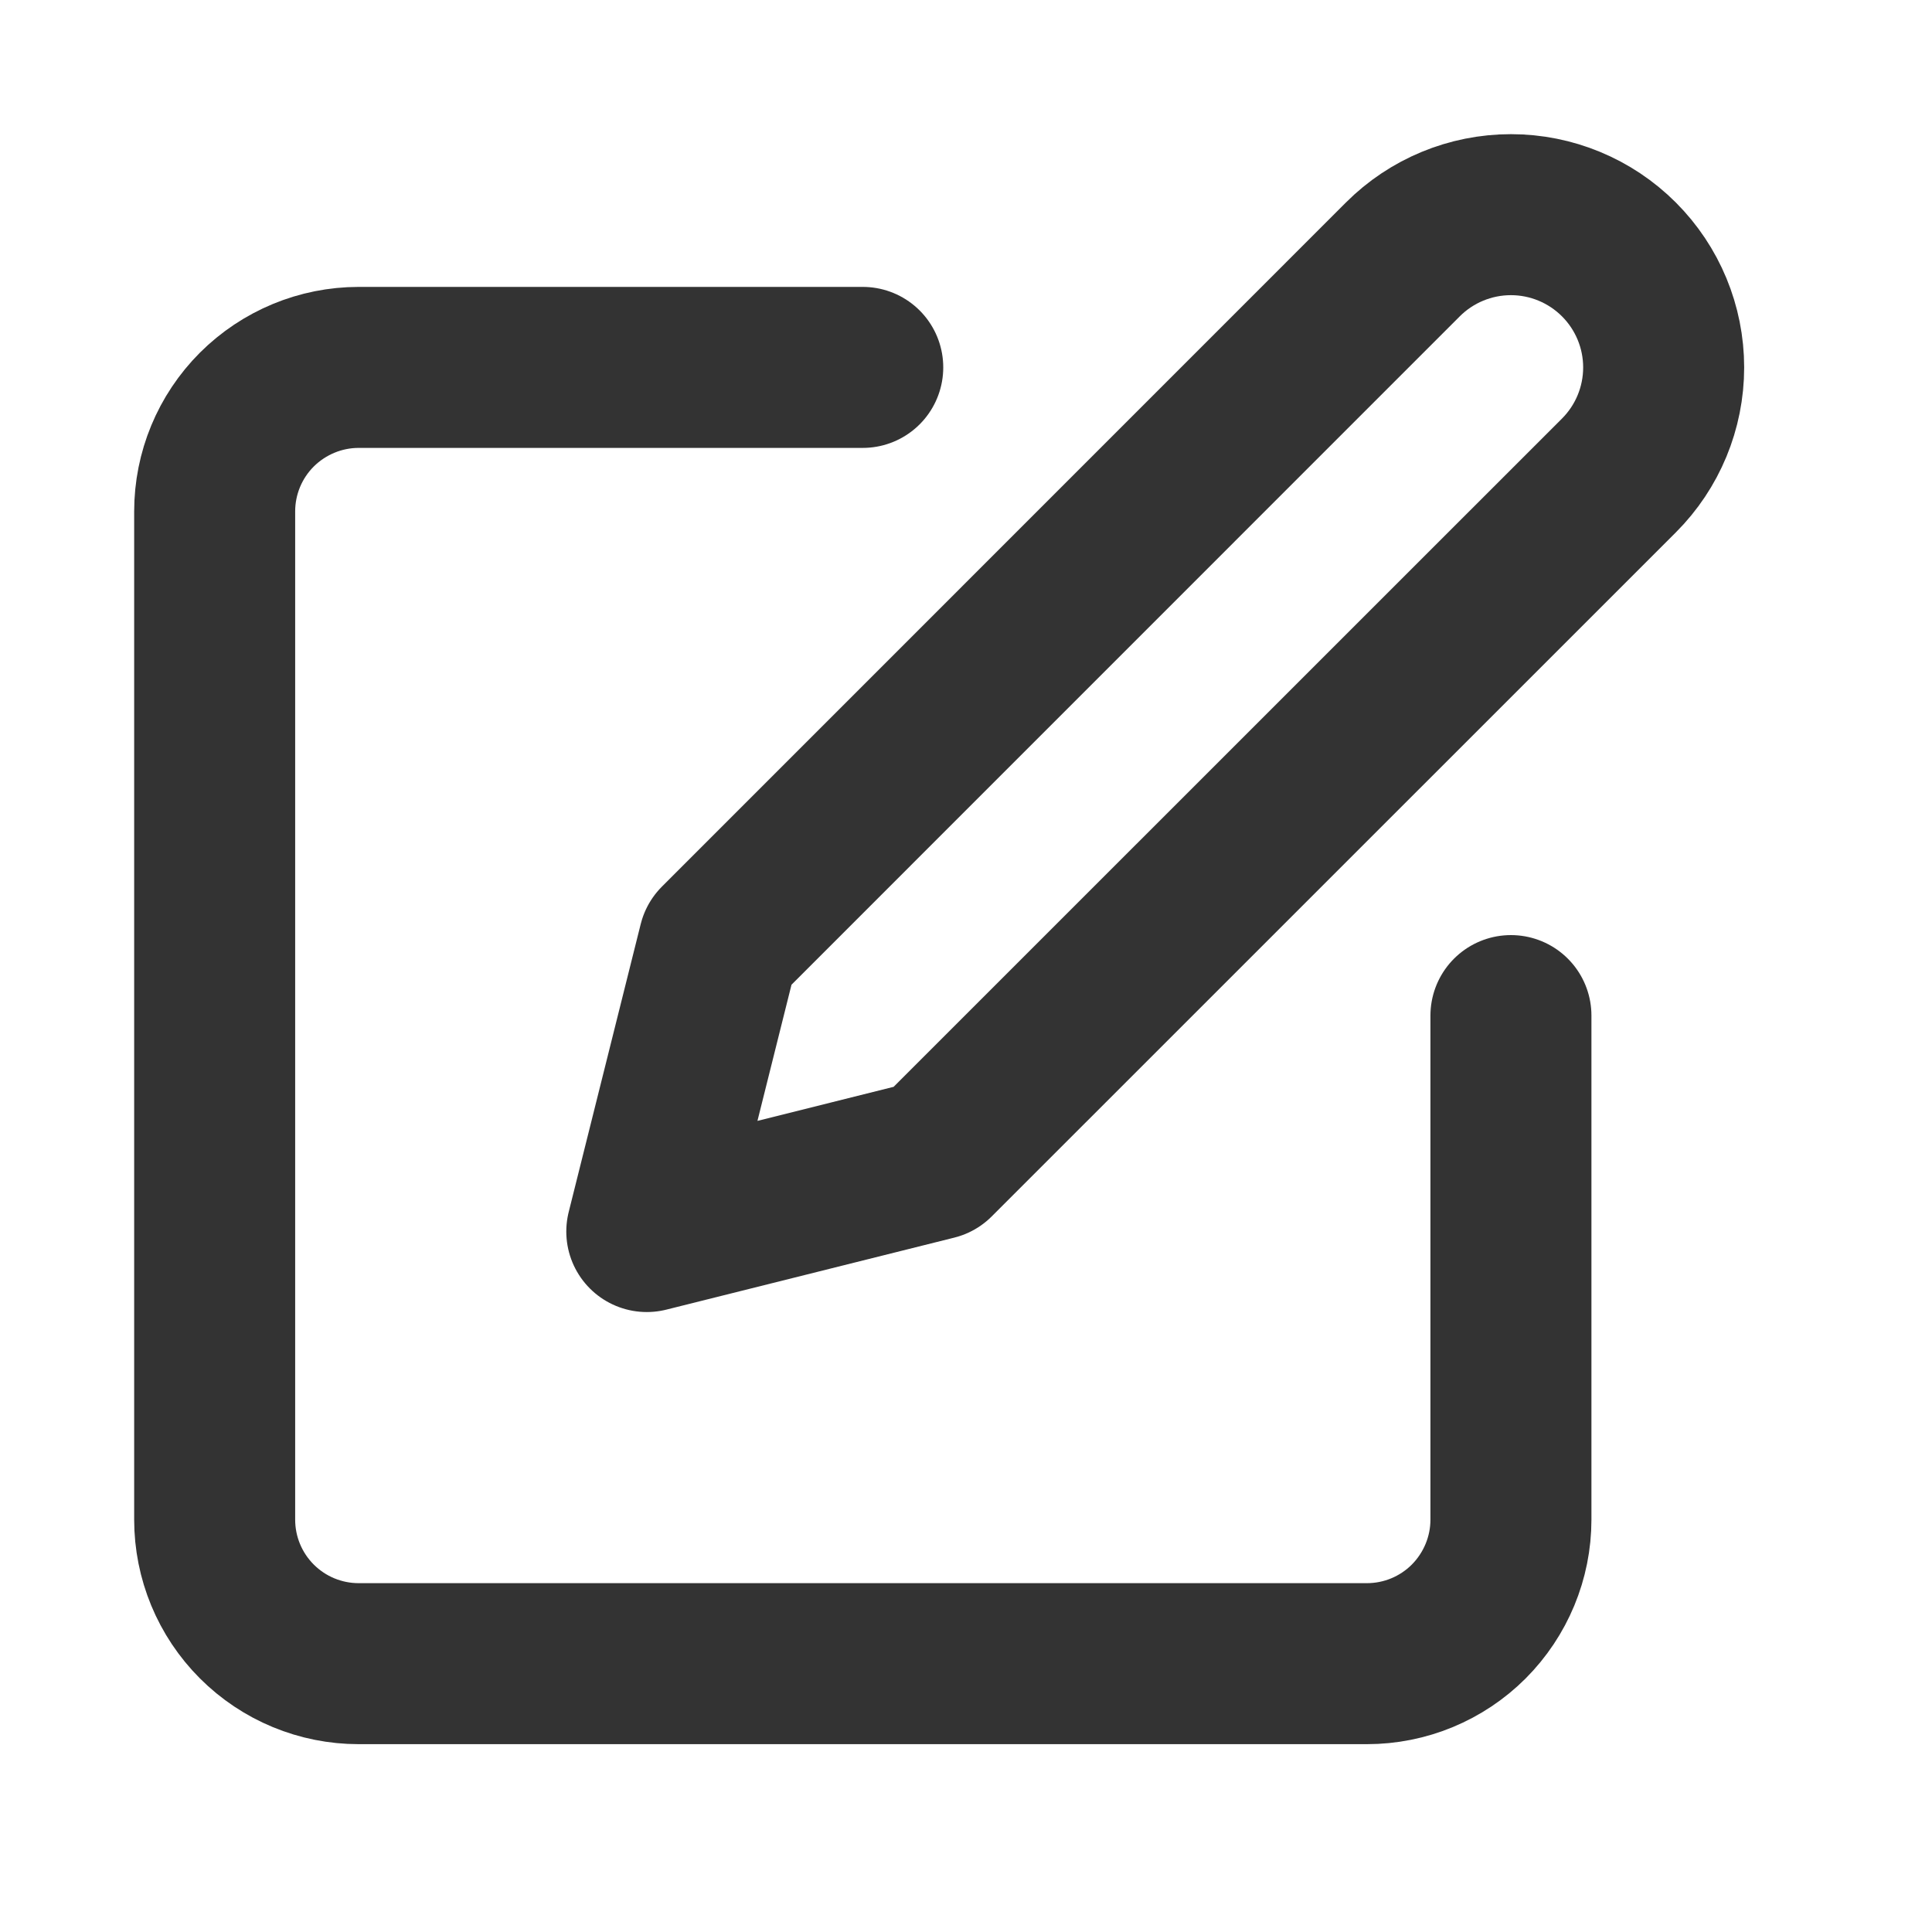
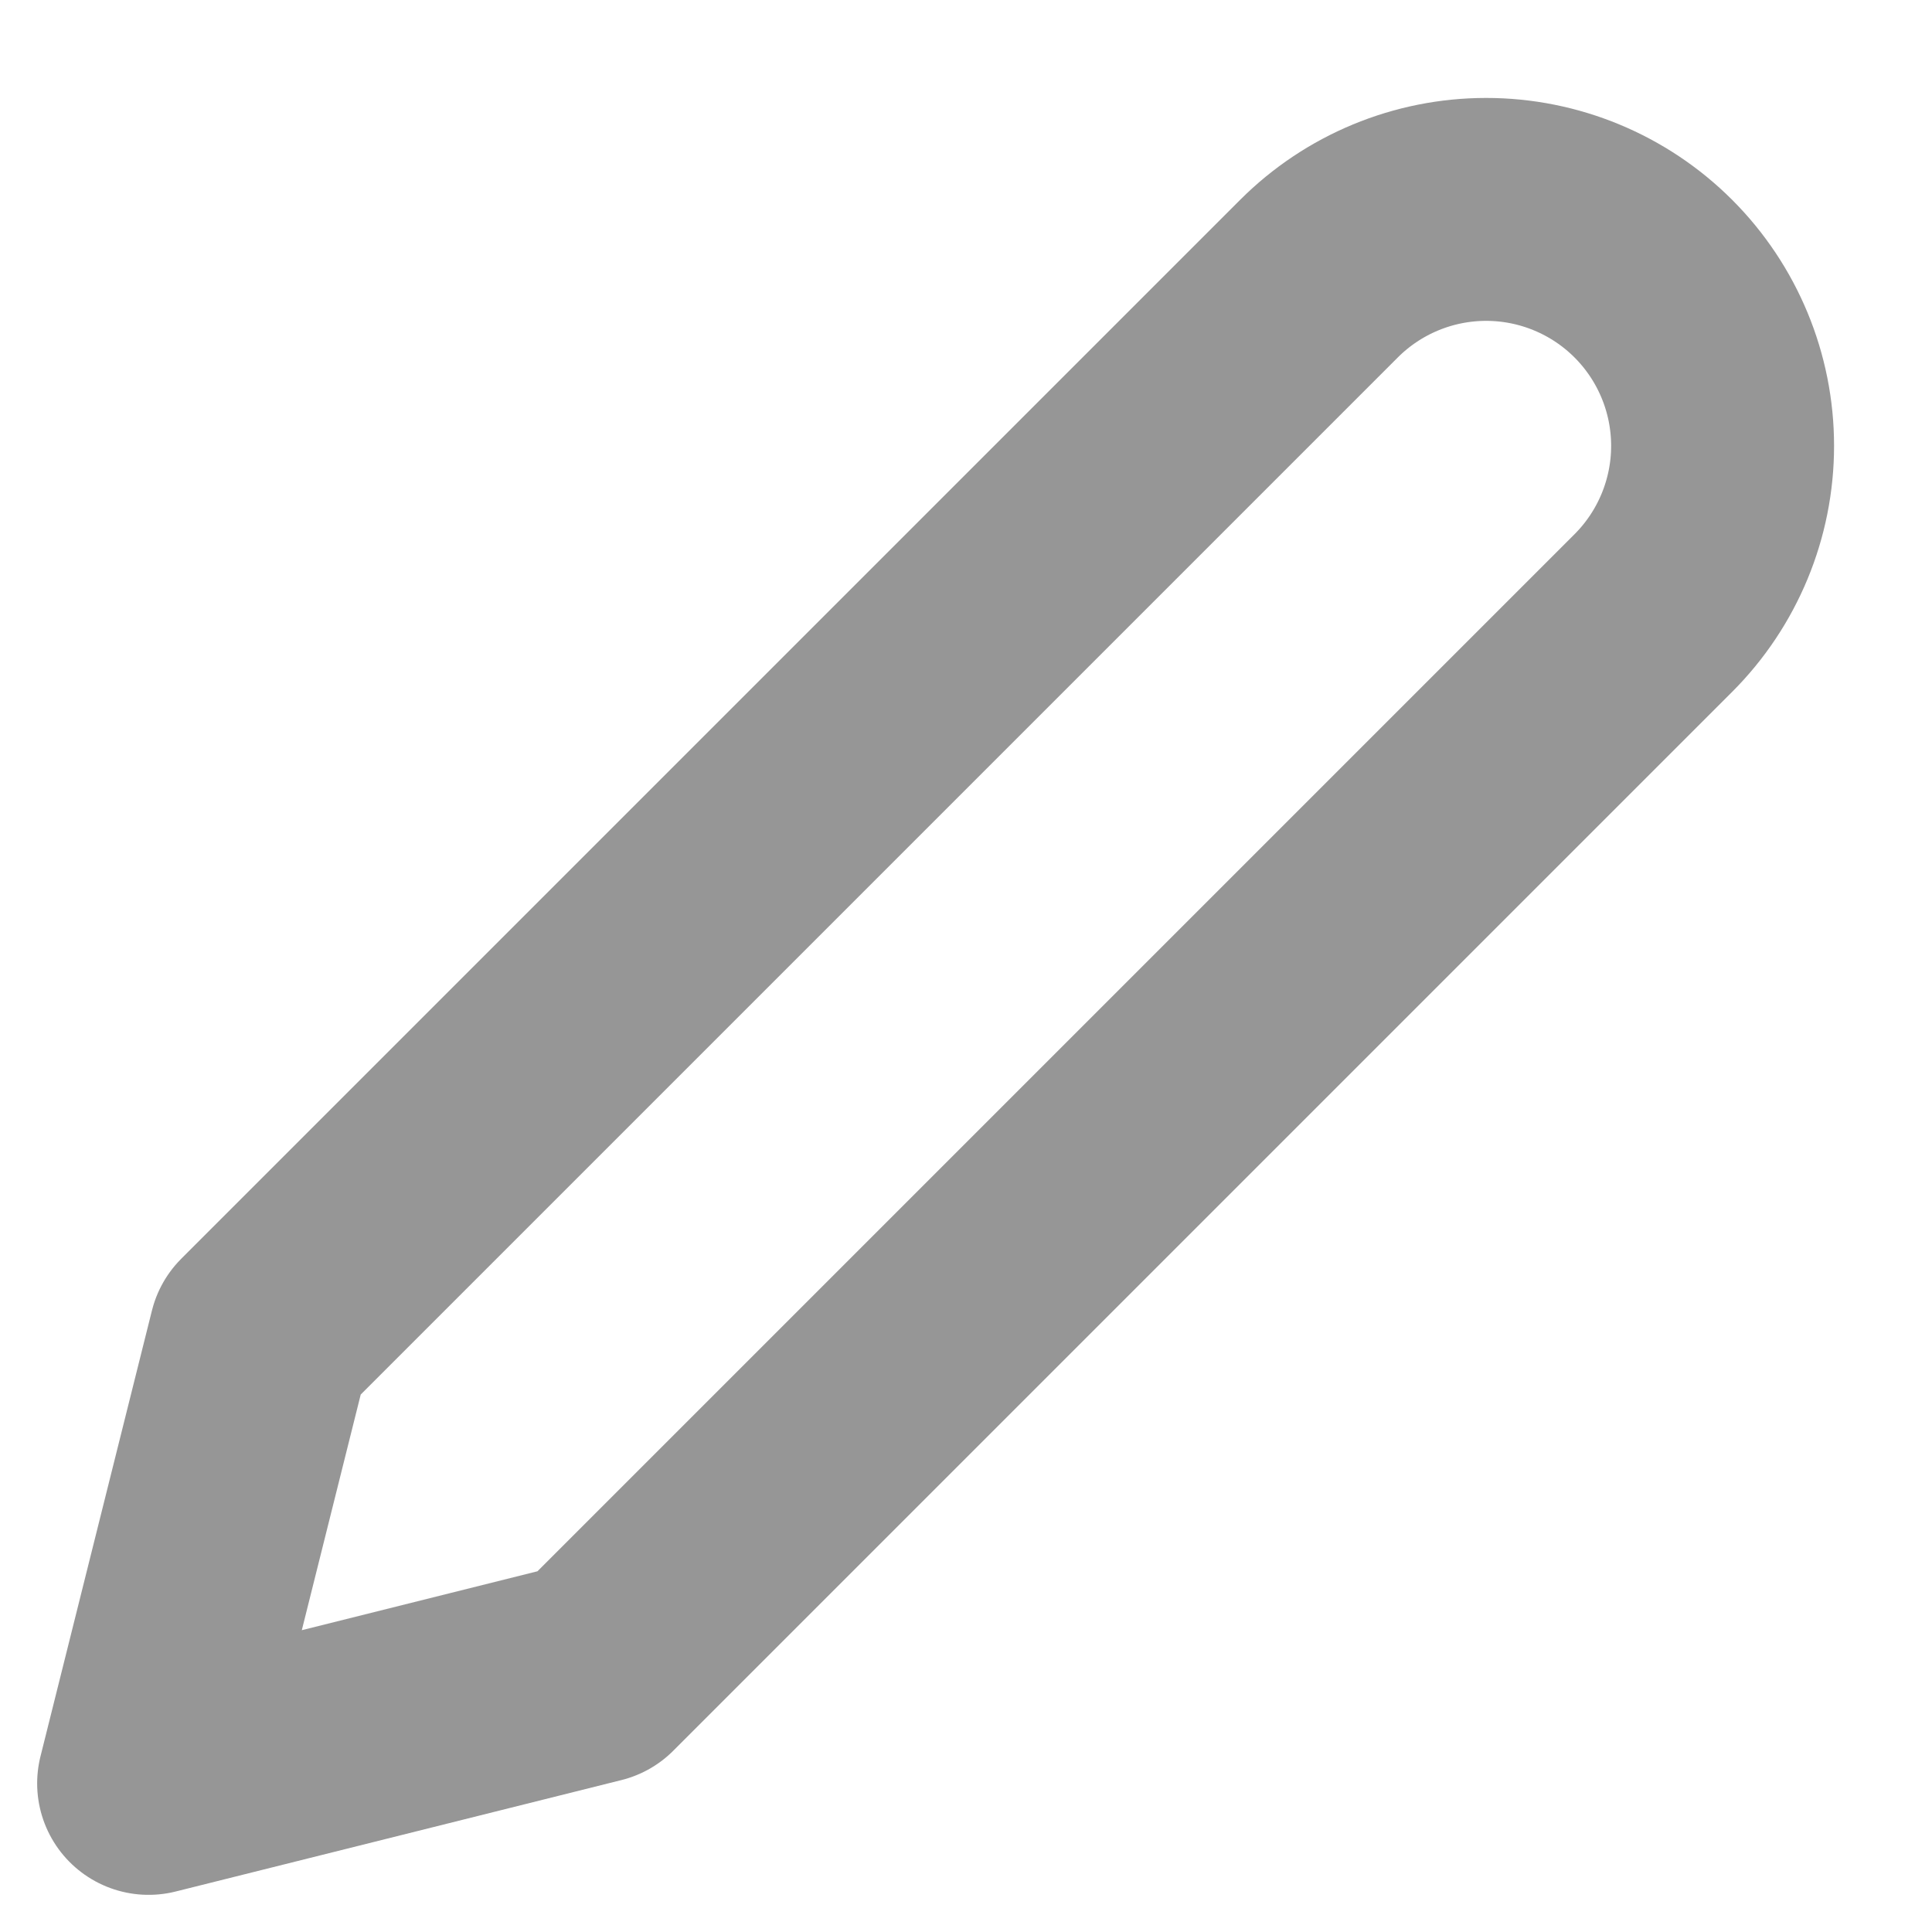
- <svg xmlns="http://www.w3.org/2000/svg" width="18" height="18" viewBox="0 0 18 18" fill="none">
-   <path d="M8.038 3.423H3.342C2.986 3.423 2.645 3.565 2.393 3.816C2.141 4.068 2 4.409 2 4.765V14.158C2 14.514 2.141 14.855 2.393 15.107C2.645 15.359 2.986 15.5 3.342 15.5H12.735C13.091 15.5 13.432 15.359 13.684 15.107C13.935 14.855 14.077 14.514 14.077 14.158V9.462" stroke="#333333" stroke-width="1.5" stroke-linecap="round" stroke-linejoin="round" />
-   <path d="M13.07 2.417C13.337 2.15 13.699 2 14.077 2C14.454 2 14.816 2.15 15.083 2.417C15.35 2.684 15.5 3.046 15.5 3.423C15.5 3.801 15.35 4.163 15.083 4.43L8.709 10.803L6.026 11.474L6.697 8.791L13.07 2.417Z" stroke="#333333" stroke-width="1.5" stroke-linecap="round" stroke-linejoin="round" />
+ <svg xmlns="http://www.w3.org/2000/svg" width="13" height="13" viewBox="0 0 13 13" fill="none">
+   <path d="M8.875 1.875C9.173 1.577 9.578 1.409 10 1.409C10.422 1.409 10.827 1.577 11.125 1.875C11.423 2.173 11.591 2.578 11.591 3C11.591 3.422 11.423 3.827 11.125 4.125L4 11.25L1 12L1.75 9L8.875 1.875Z" stroke="#969696" stroke-width="1.5" stroke-linecap="round" stroke-linejoin="round" />
</svg>
